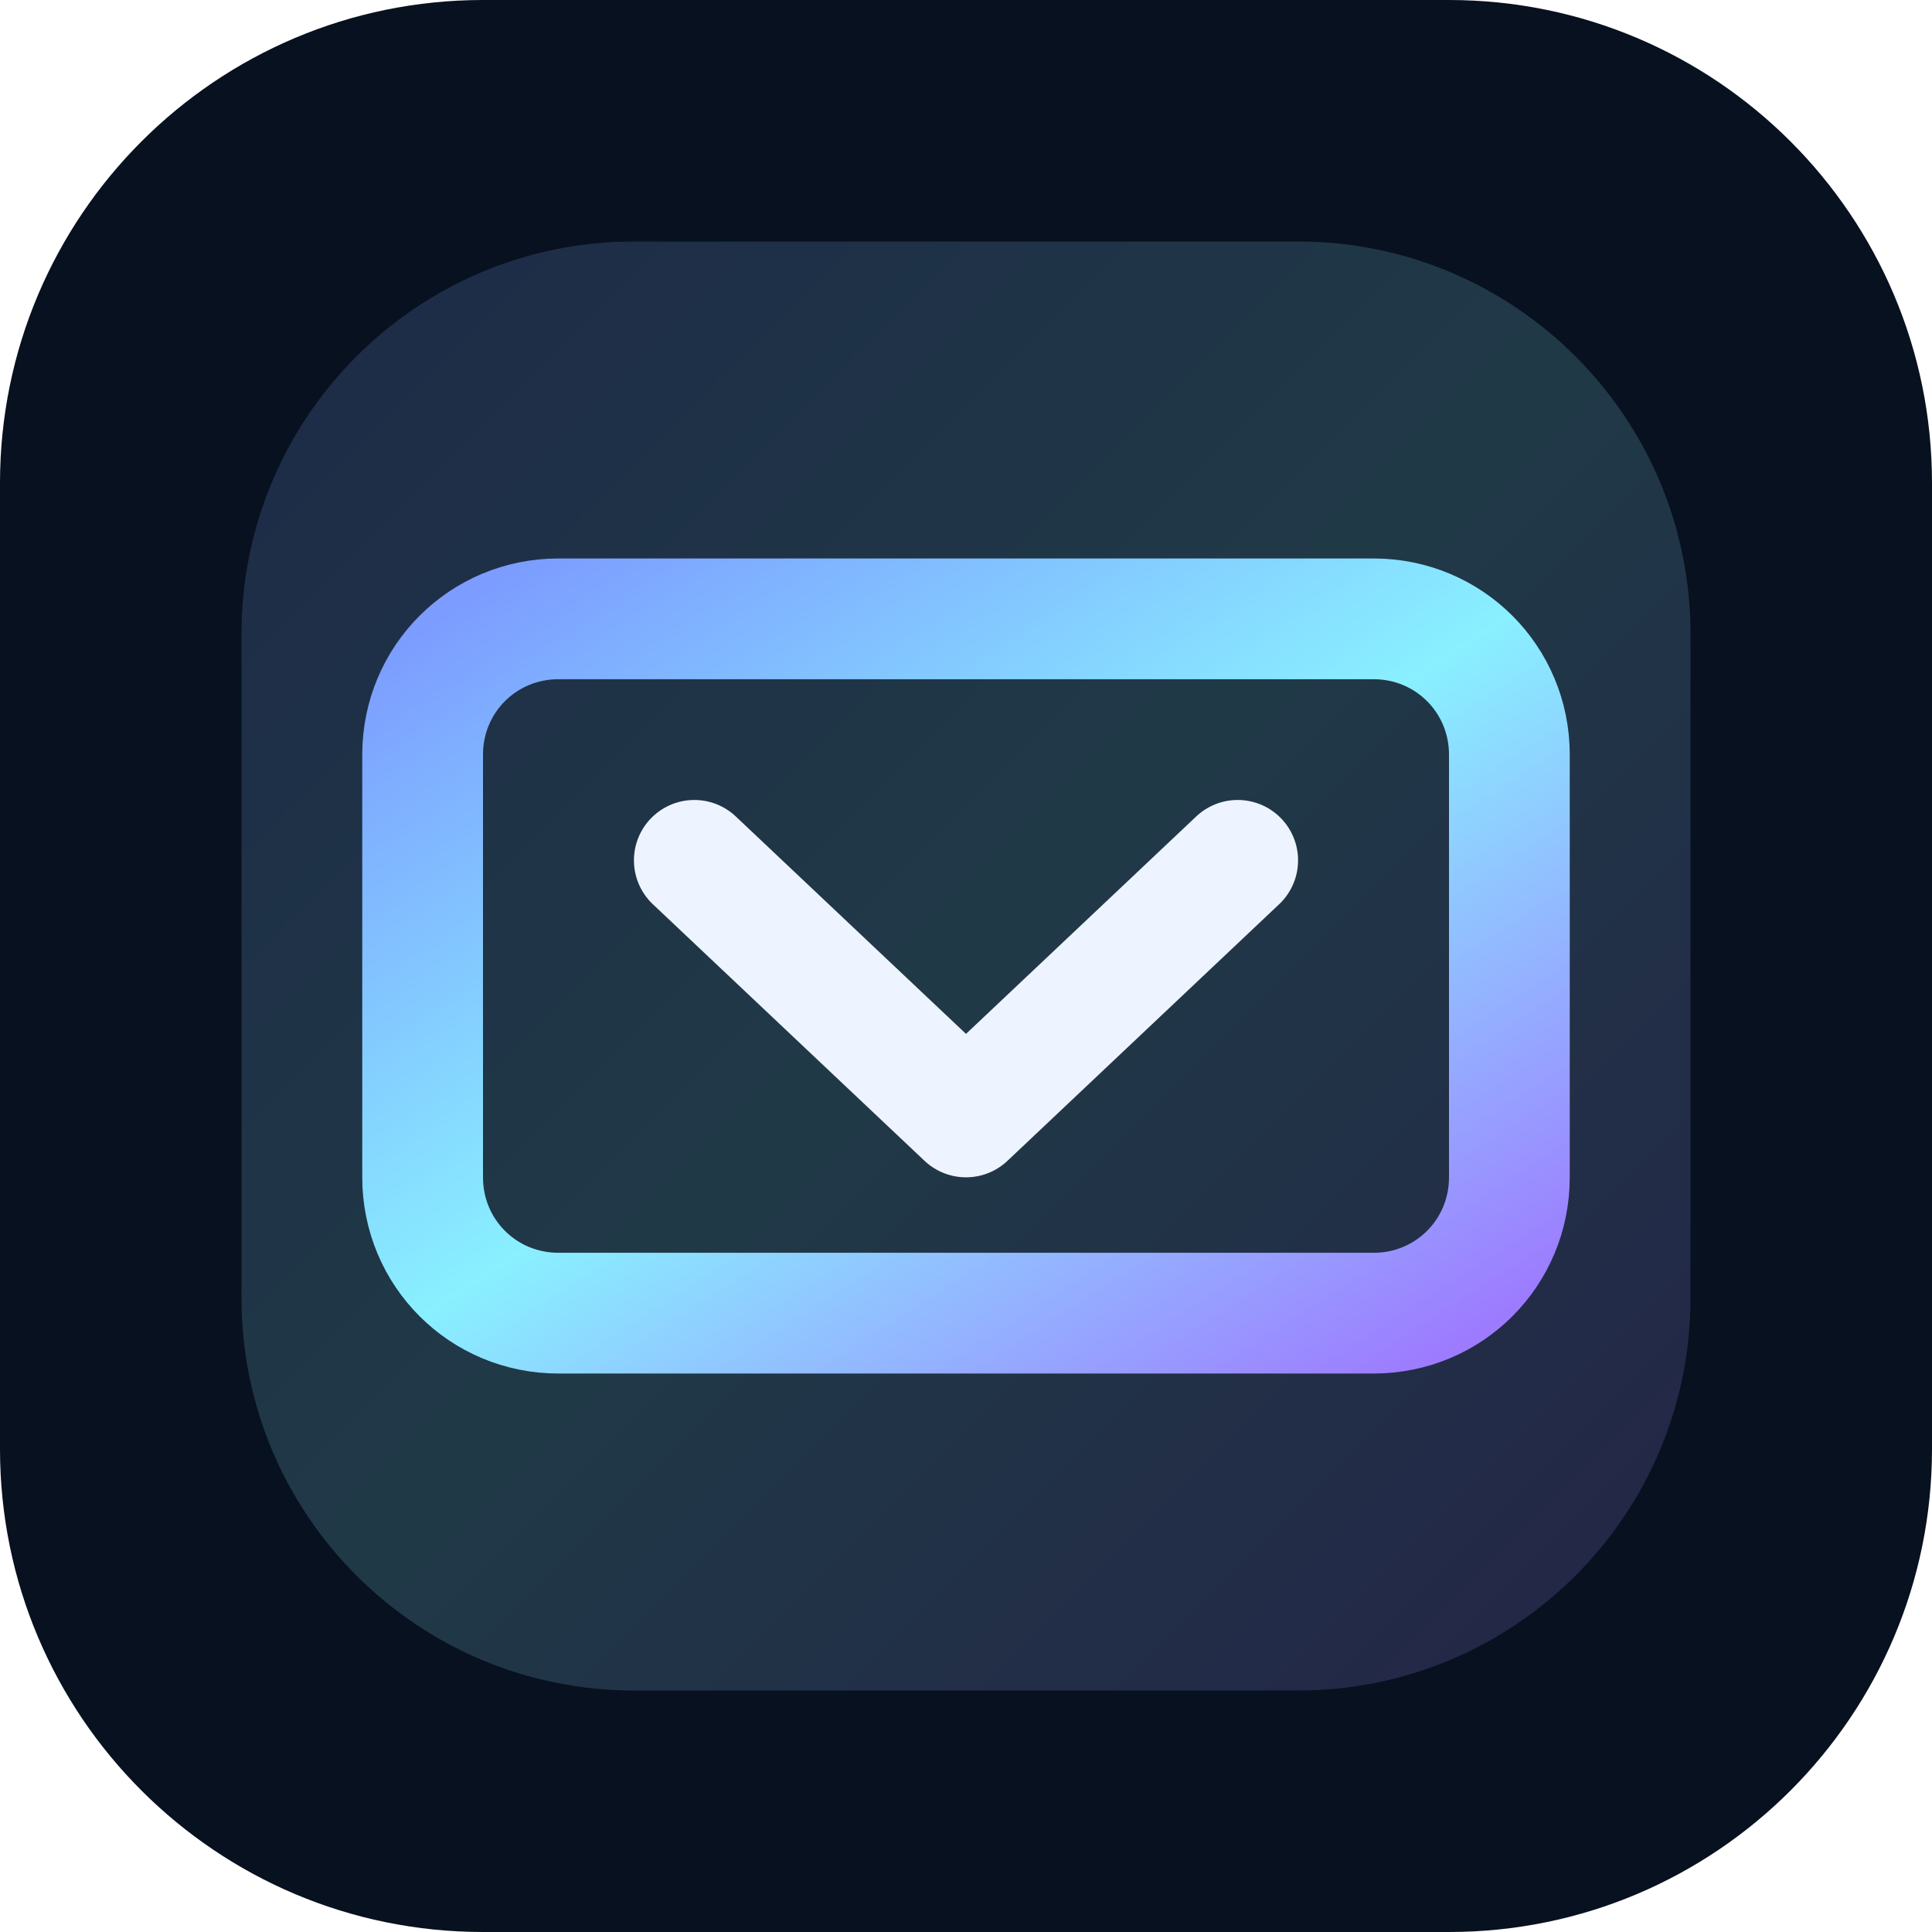
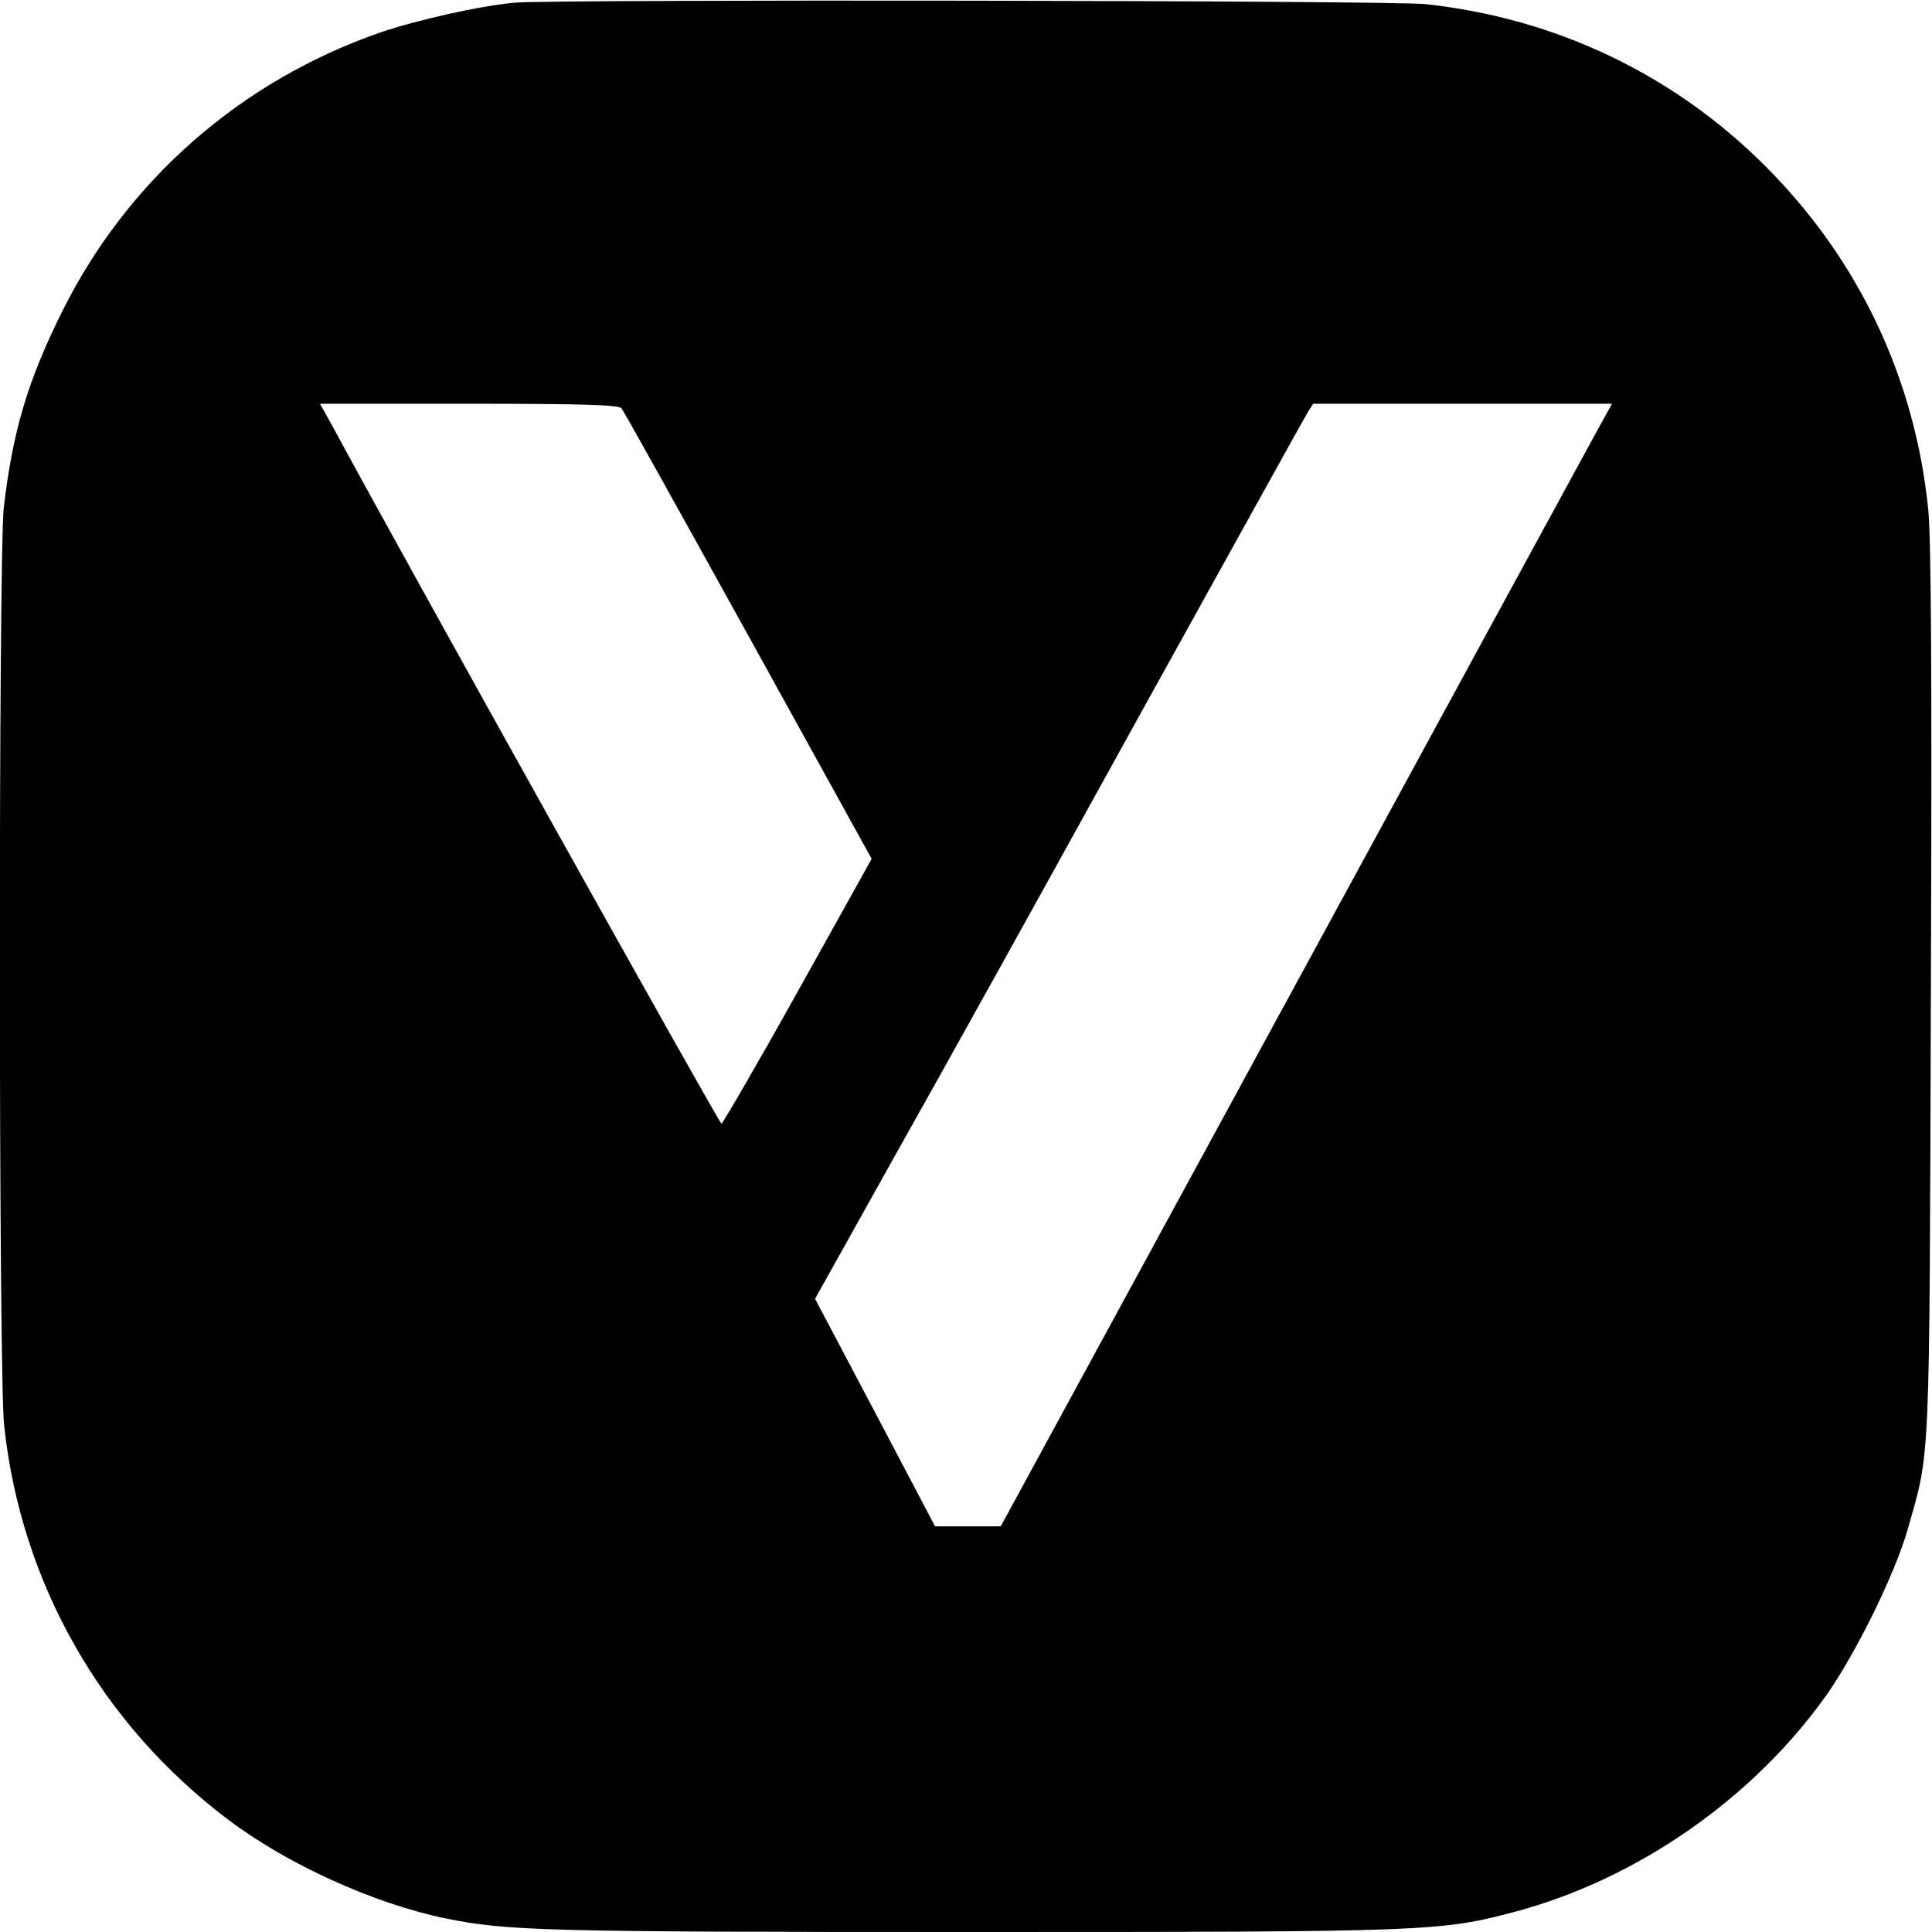
- <svg xmlns="http://www.w3.org/2000/svg" viewBox="0 0 128 128" role="img" aria-labelledby="title desc">
-   <defs>
-     <linearGradient id="g1" x1="0%" y1="0%" x2="100%" y2="100%">
-       <stop offset="0%" stop-color="#7C9CFF" />
-       <stop offset="50%" stop-color="#89F0FF" />
-       <stop offset="100%" stop-color="#9D7BFF" />
-     </linearGradient>
-   </defs>
-   <rect width="128" height="128" rx="32" fill="#08111f" />
-   <rect x="16" y="16" width="96" height="96" rx="26" fill="url(#g1)" opacity="0.18" />
-   <path d="M37 41h54c5 0 9 4 9 9v28c0 5-4 9-9 9H37c-5 0-9-4-9-9V50c0-5 4-9 9-9z" fill="none" stroke="url(#g1)" stroke-width="8" />
-   <path d="M46 57l18 17 18-17" fill="none" stroke="#EEF4FF" stroke-width="8" stroke-linecap="round" stroke-linejoin="round" />
+ <svg xmlns="http://www.w3.org/2000/svg" version="1.0" width="512pt" height="512pt" viewBox="0 0 512 512" preserveAspectRatio="xMidYMid meet">
+   <g transform="translate(0,512) scale(0.1,-0.1)" fill="#000000" stroke="none">
+     <path d="M1365 5113 c-91 -8 -261 -46 -357 -79 -369 -128 -670 -391 -843 -739 -92 -185 -131 -317 -155 -520 -14 -124 -14 -2302 1 -2433 45 -418 258 -792 596 -1046 157 -118 385 -221 574 -260 163 -33 255 -36 1386 -36 1228 0 1250 1 1453 55 321 87 625 299 819 571 79 112 182 321 216 439 61 215 58 144 62 1420 3 835 1 1203 -7 1285 -35 347 -184 662 -431 909 -242 243 -556 393 -901 430 -90 10 -2308 13 -2413 4z m282 -1075 c6 -7 157 -279 337 -604 l326 -590 -195 -350 c-107 -192 -199 -350 -203 -352 -5 -1 -811 1442 -1035 1856 l-29 52 395 0 c304 0 397 -3 404 -12z m2577 -75 c-27 -49 -391 -718 -810 -1488 l-762 -1400 -87 0 -87 0 -159 302 -159 301 206 369 c114 202 405 726 646 1163 242 437 446 805 454 818 l14 22 396 0 396 0 -48 -87z" />
+   </g>
</svg>
